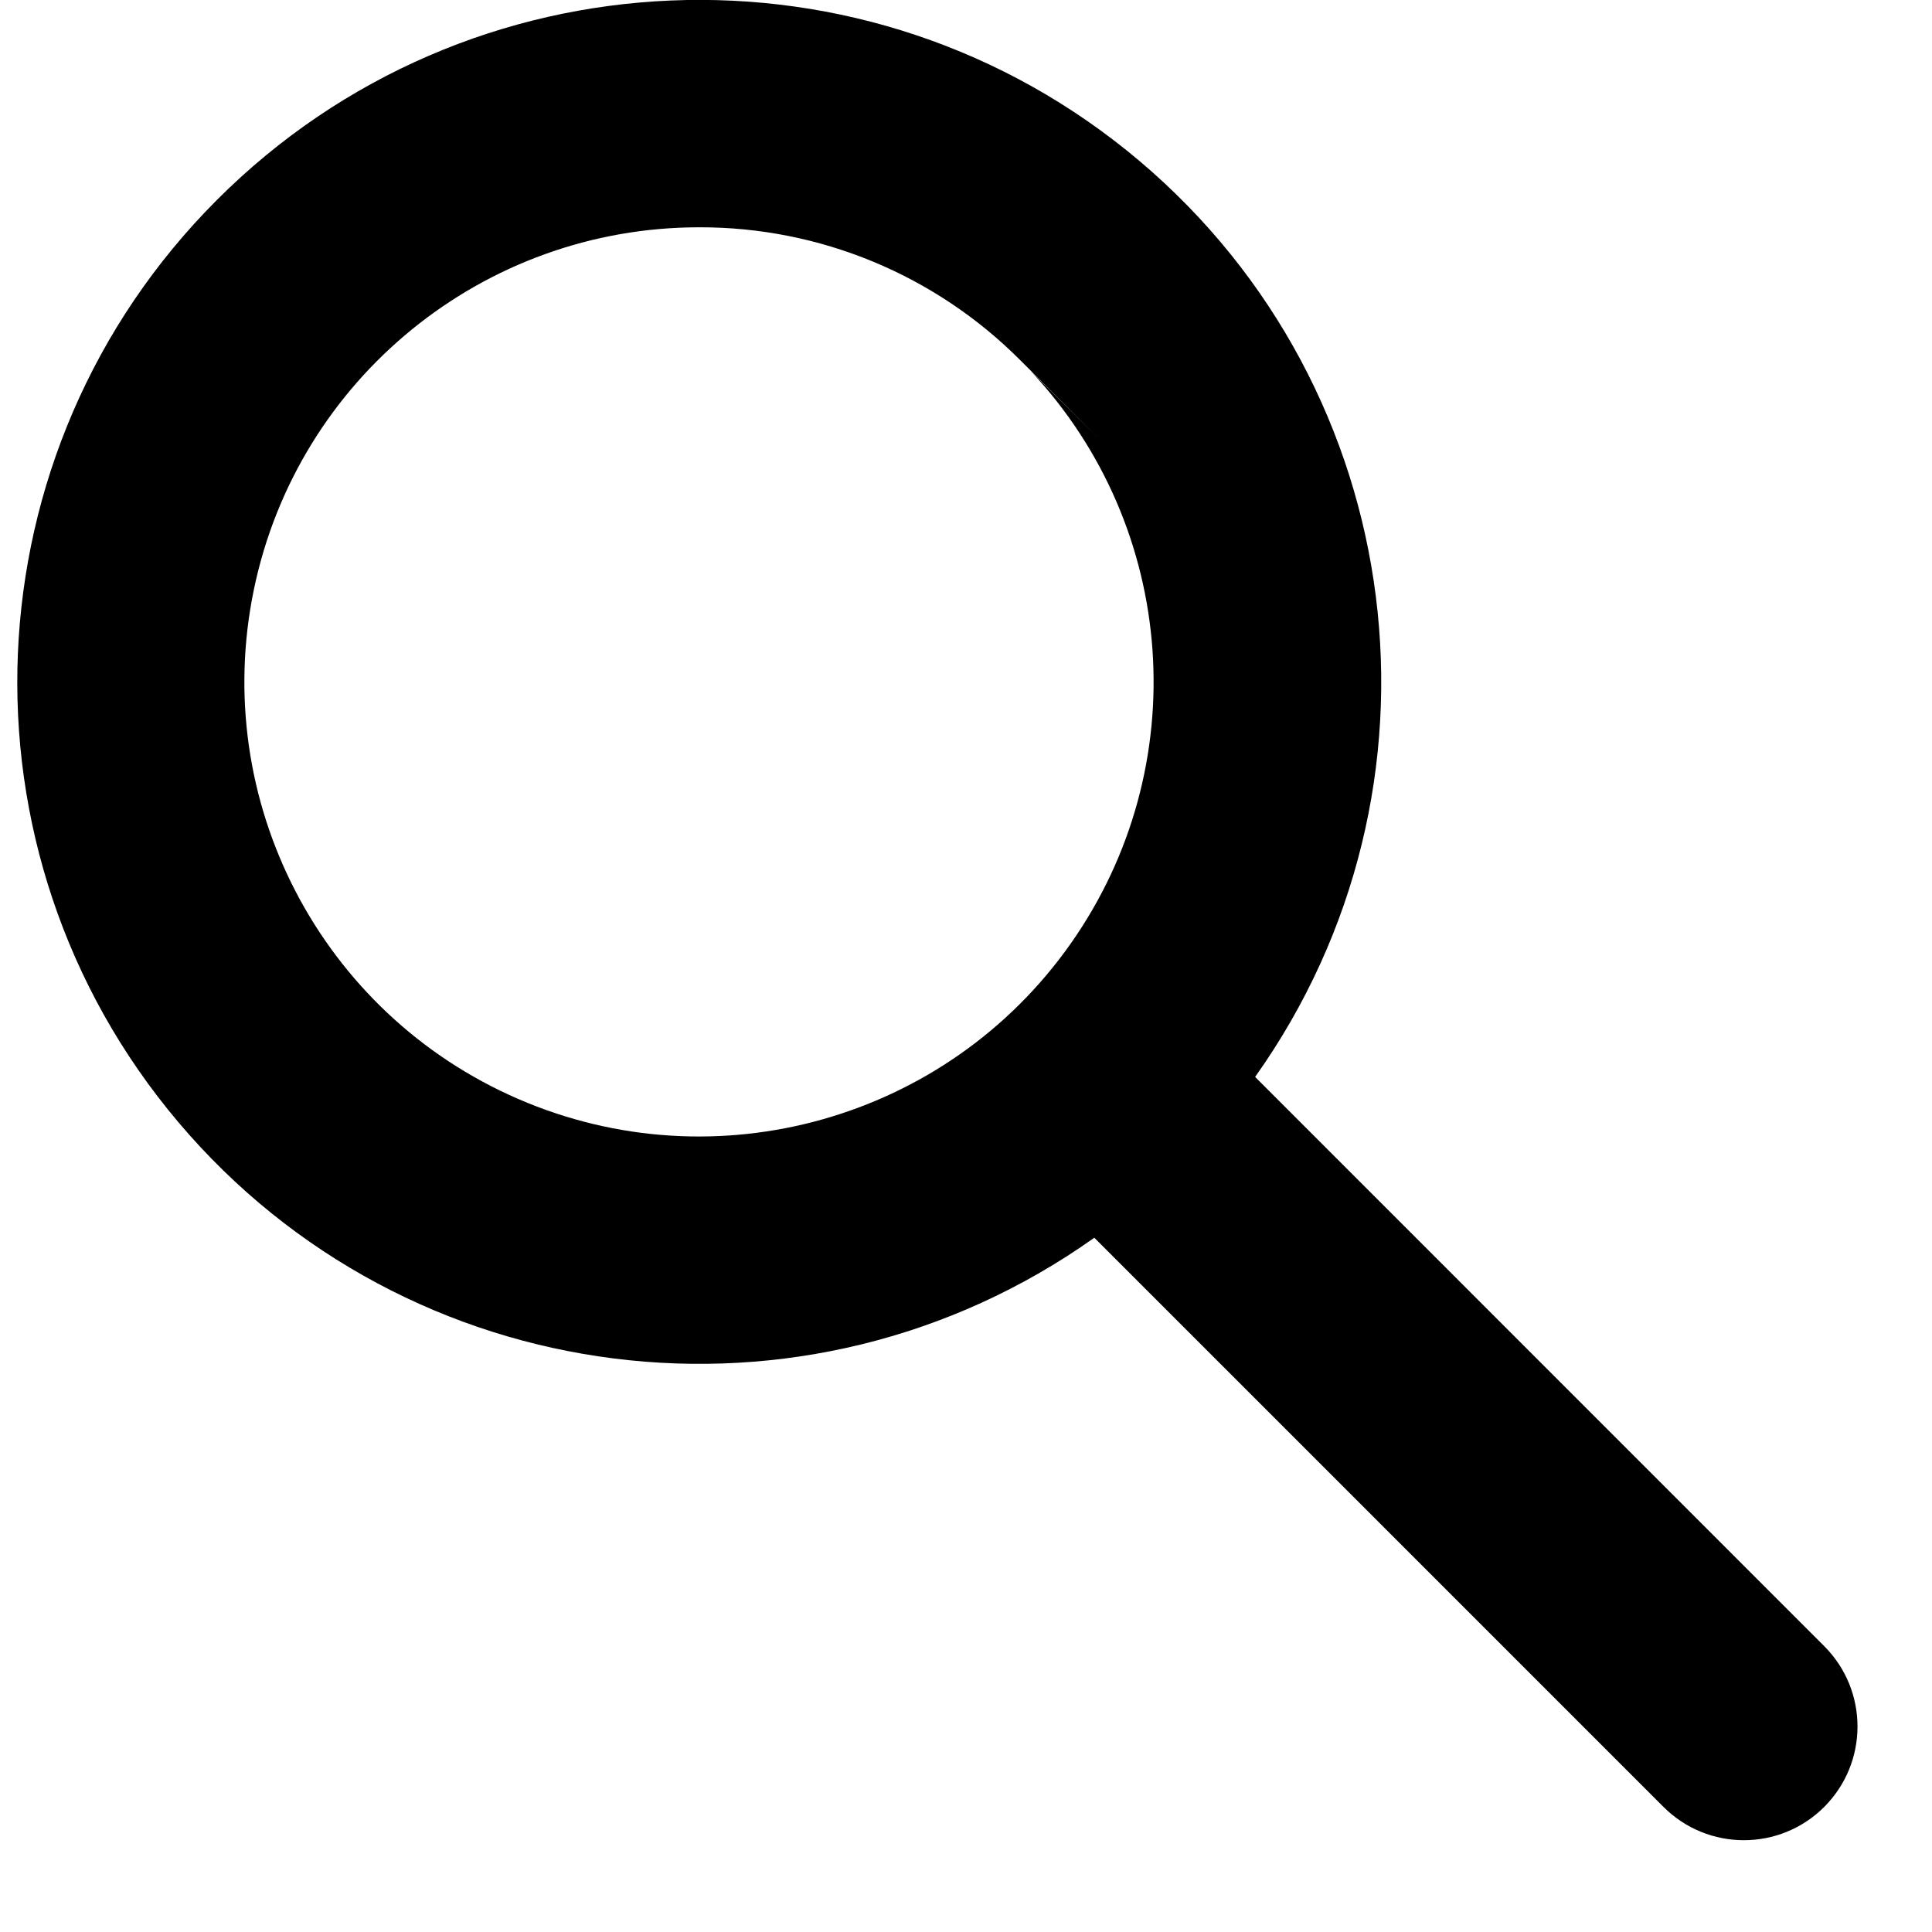
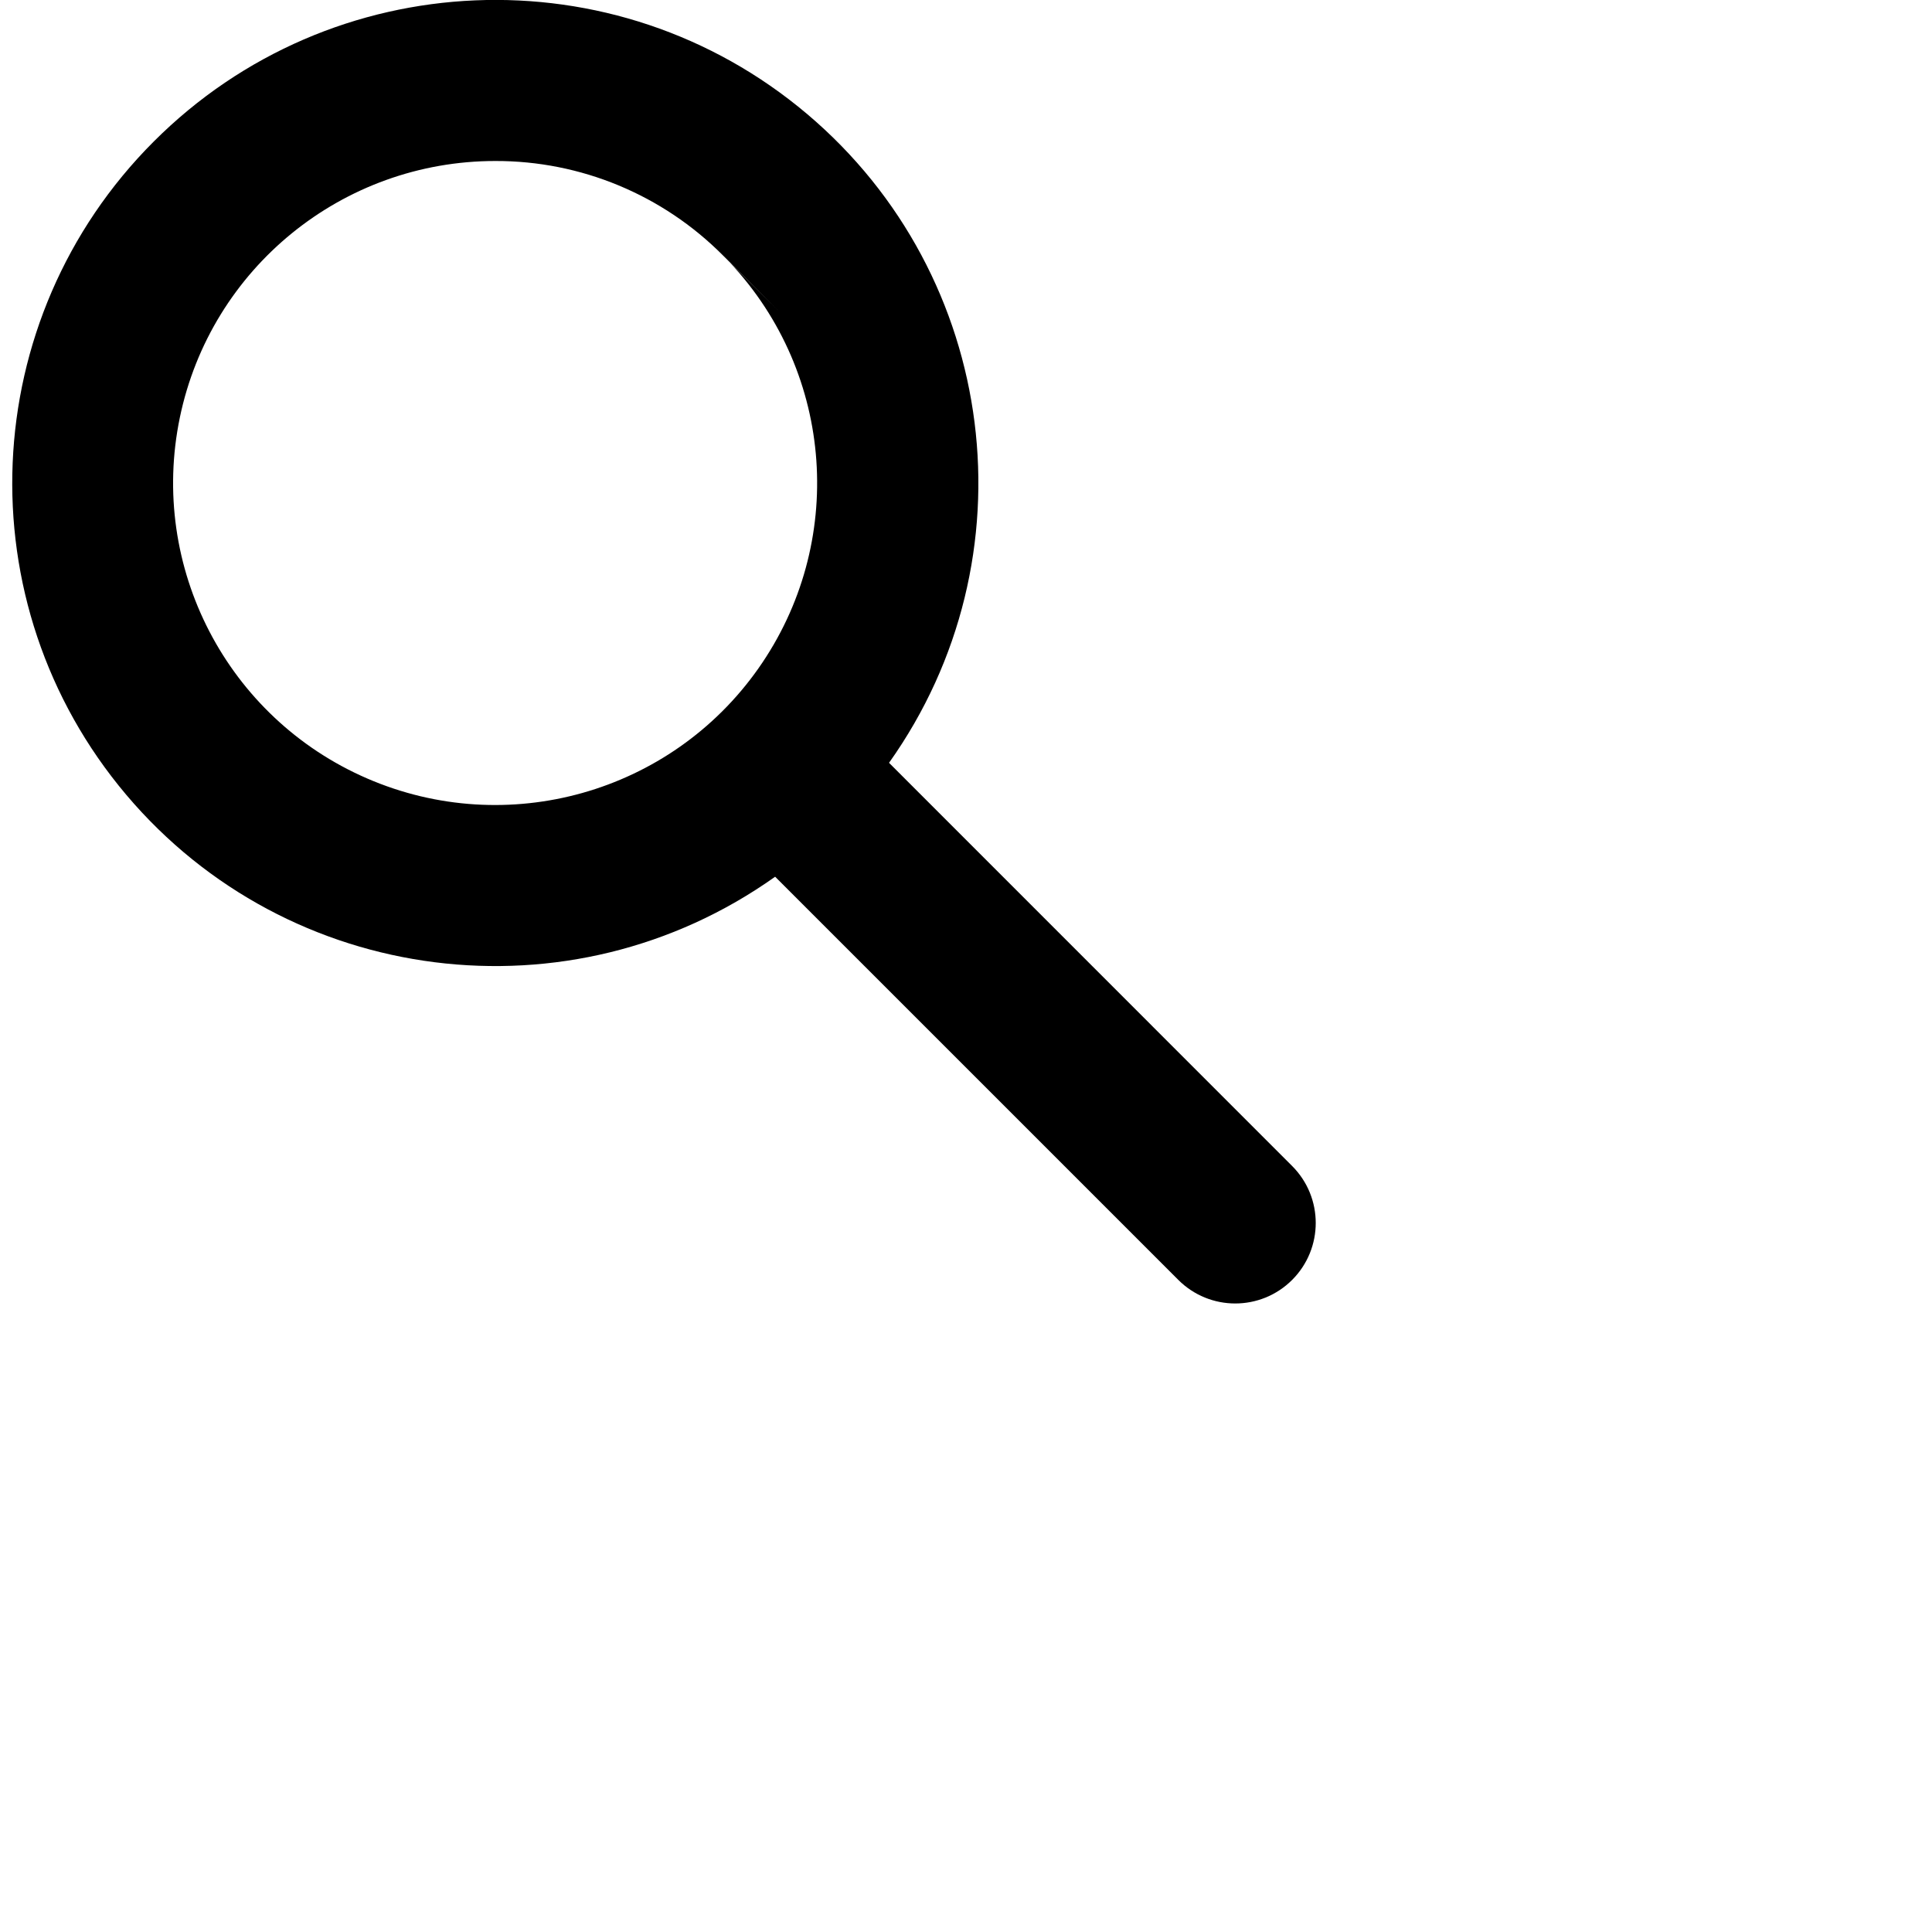
- <svg xmlns="http://www.w3.org/2000/svg" width="17" height="17" viewBox="0 0 17 17">
-   <path d="M16.052 15.899C15.661 16.29 15.028 16.29 14.637 15.899L9.629 10.891C7.086 12.698 3.583 12.256 1.569 9.874C-0.444 7.492 -0.296 3.964 1.91 1.758C4.115 -0.449 7.643 -0.597 10.026 1.416C12.409 3.43 12.851 6.933 11.044 9.476L16.052 14.485C16.442 14.876 16.442 15.508 16.052 15.899ZM6.152 2C4.255 2 2.619 3.331 2.234 5.187C1.849 7.044 2.82 8.916 4.56 9.67C6.3 10.424 8.331 9.853 9.422 8.302C10.513 6.751 10.366 4.647 9.069 3.264L9.674 3.864L8.992 3.184L8.98 3.172C8.231 2.419 7.213 1.997 6.152 2Z" />
+ <svg xmlns="http://www.w3.org/2000/svg" width="24" height="24">
+   <path width="24" height="24" d="M16.052 15.899C15.661 16.29 15.028 16.29 14.637 15.899L9.629 10.891C7.086 12.698 3.583 12.256 1.569 9.874C-0.444 7.492 -0.296 3.964 1.91 1.758C4.115 -0.449 7.643 -0.597 10.026 1.416C12.409 3.43 12.851 6.933 11.044 9.476L16.052 14.485C16.442 14.876 16.442 15.508 16.052 15.899ZM6.152 2C4.255 2 2.619 3.331 2.234 5.187C1.849 7.044 2.82 8.916 4.56 9.67C6.3 10.424 8.331 9.853 9.422 8.302C10.513 6.751 10.366 4.647 9.069 3.264L9.674 3.864L8.992 3.184L8.98 3.172C8.231 2.419 7.213 1.997 6.152 2Z" />
</svg>
